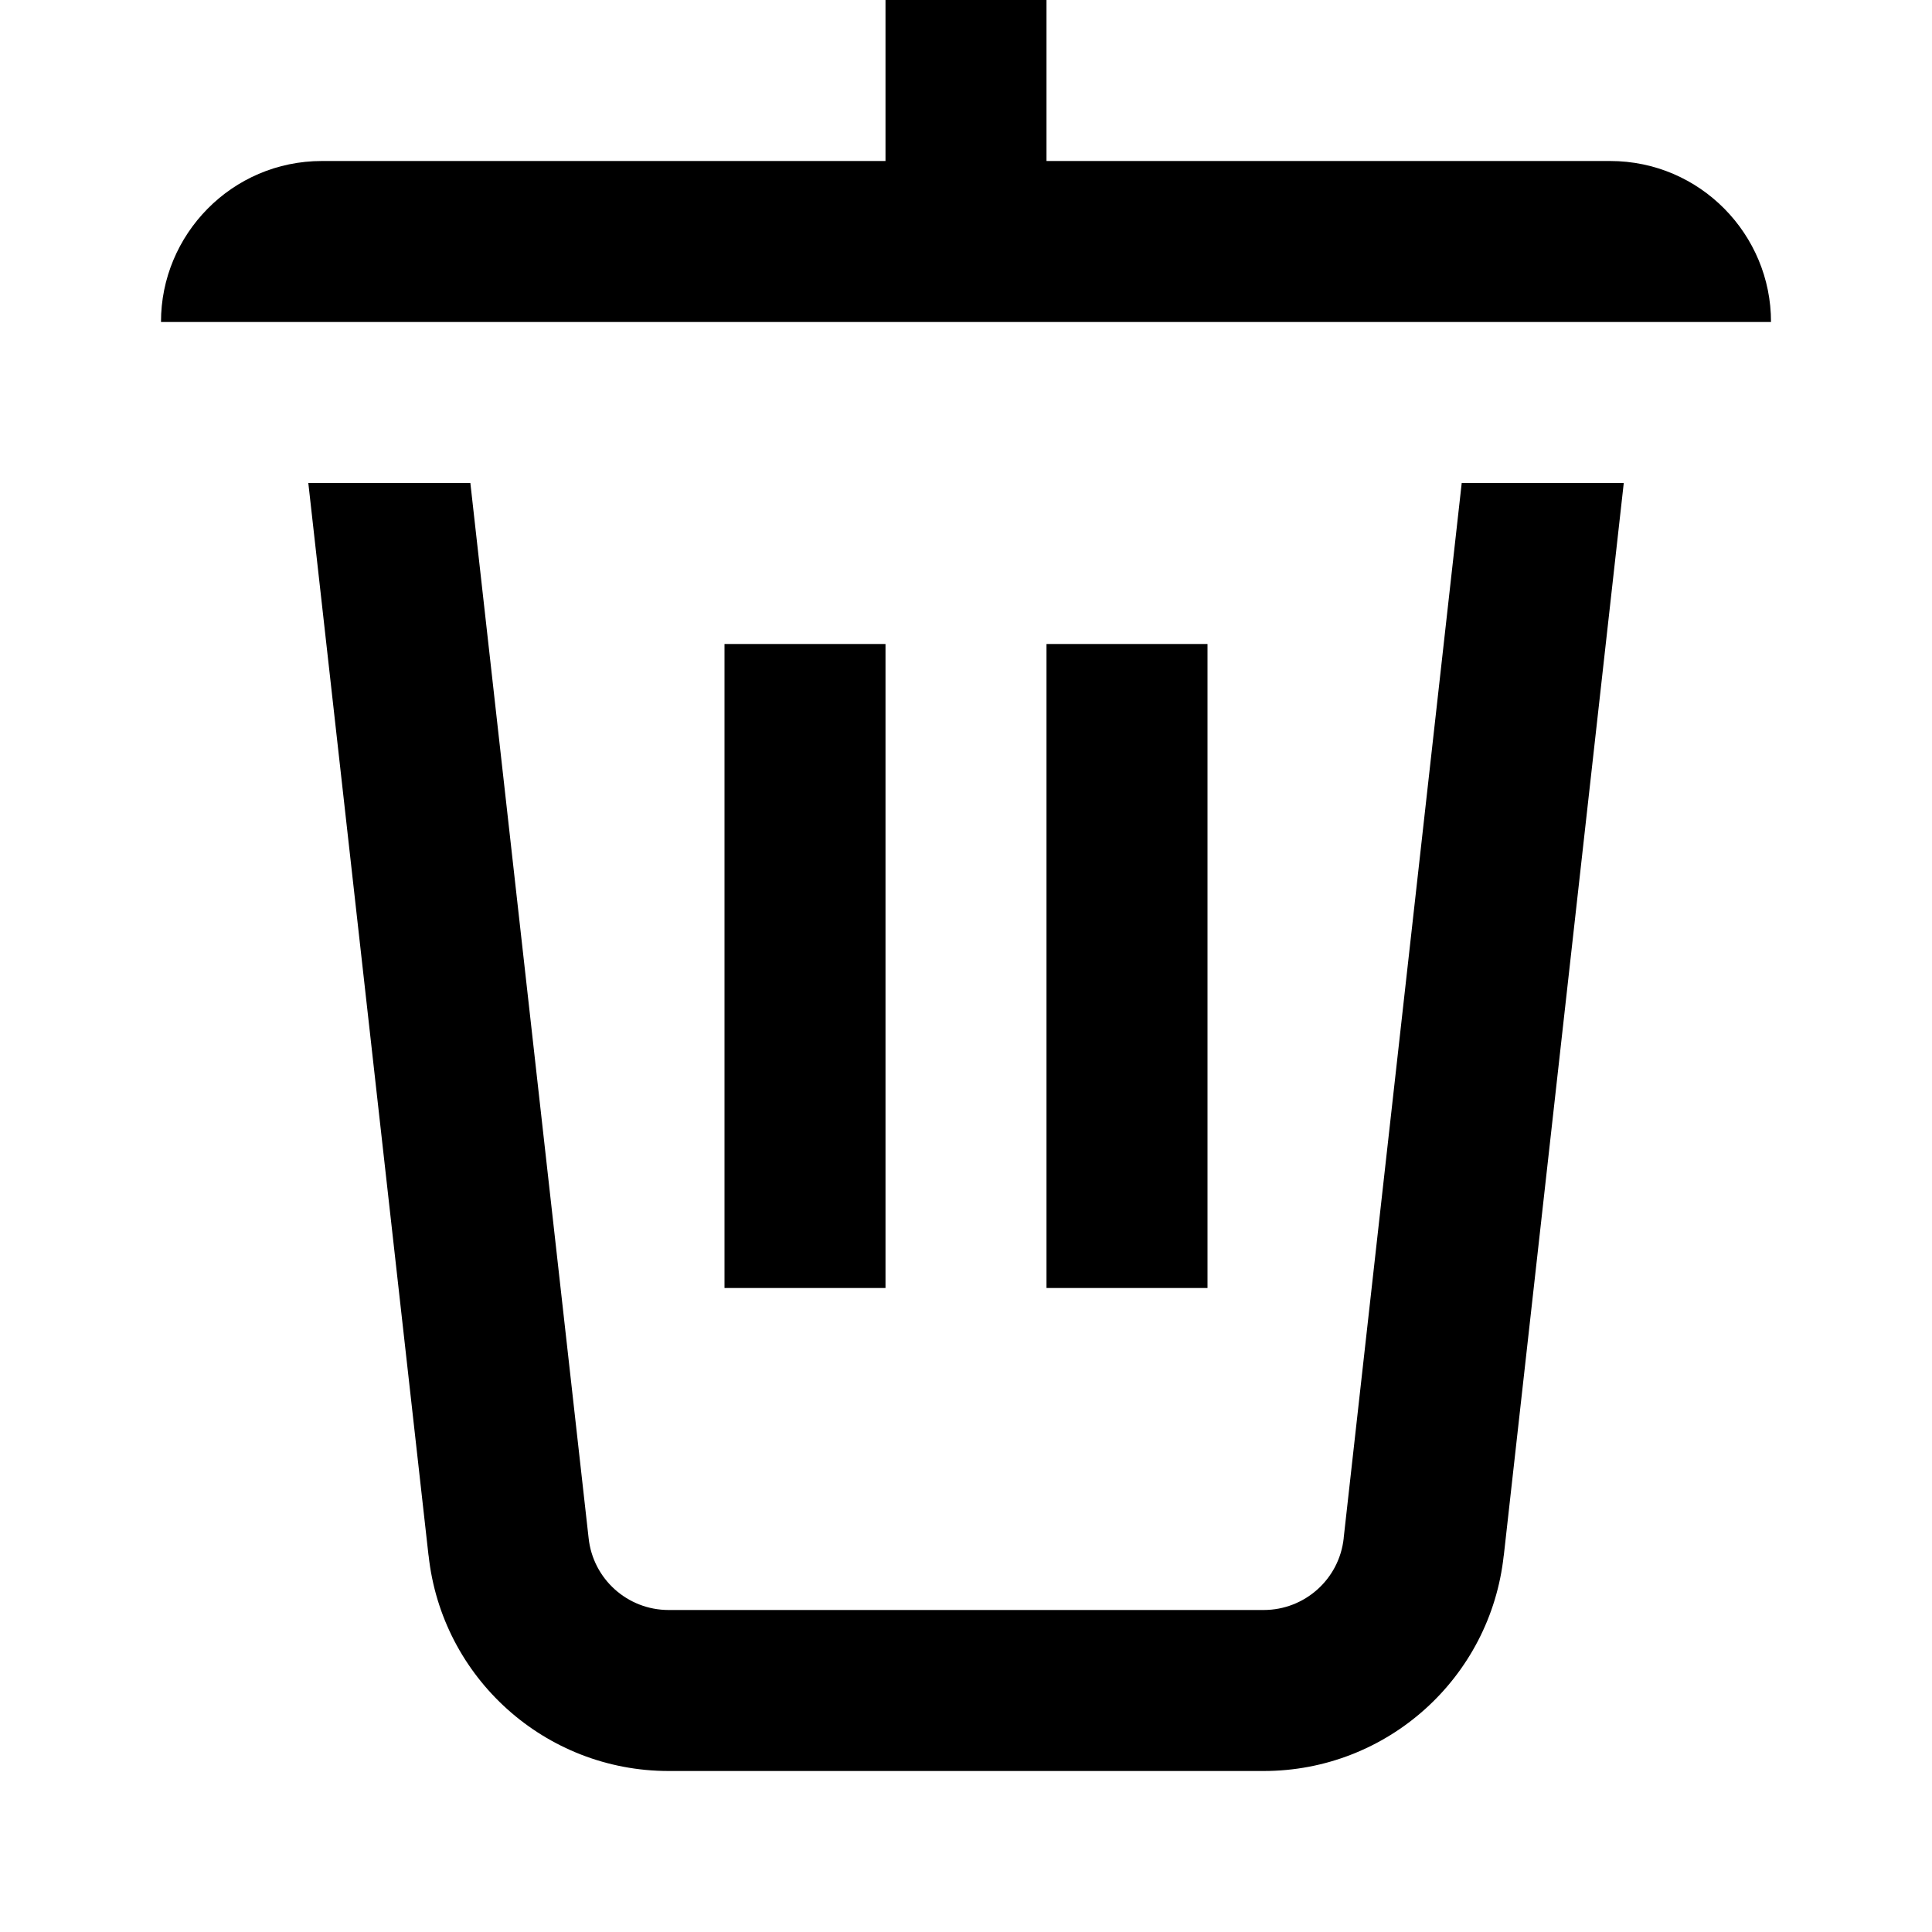
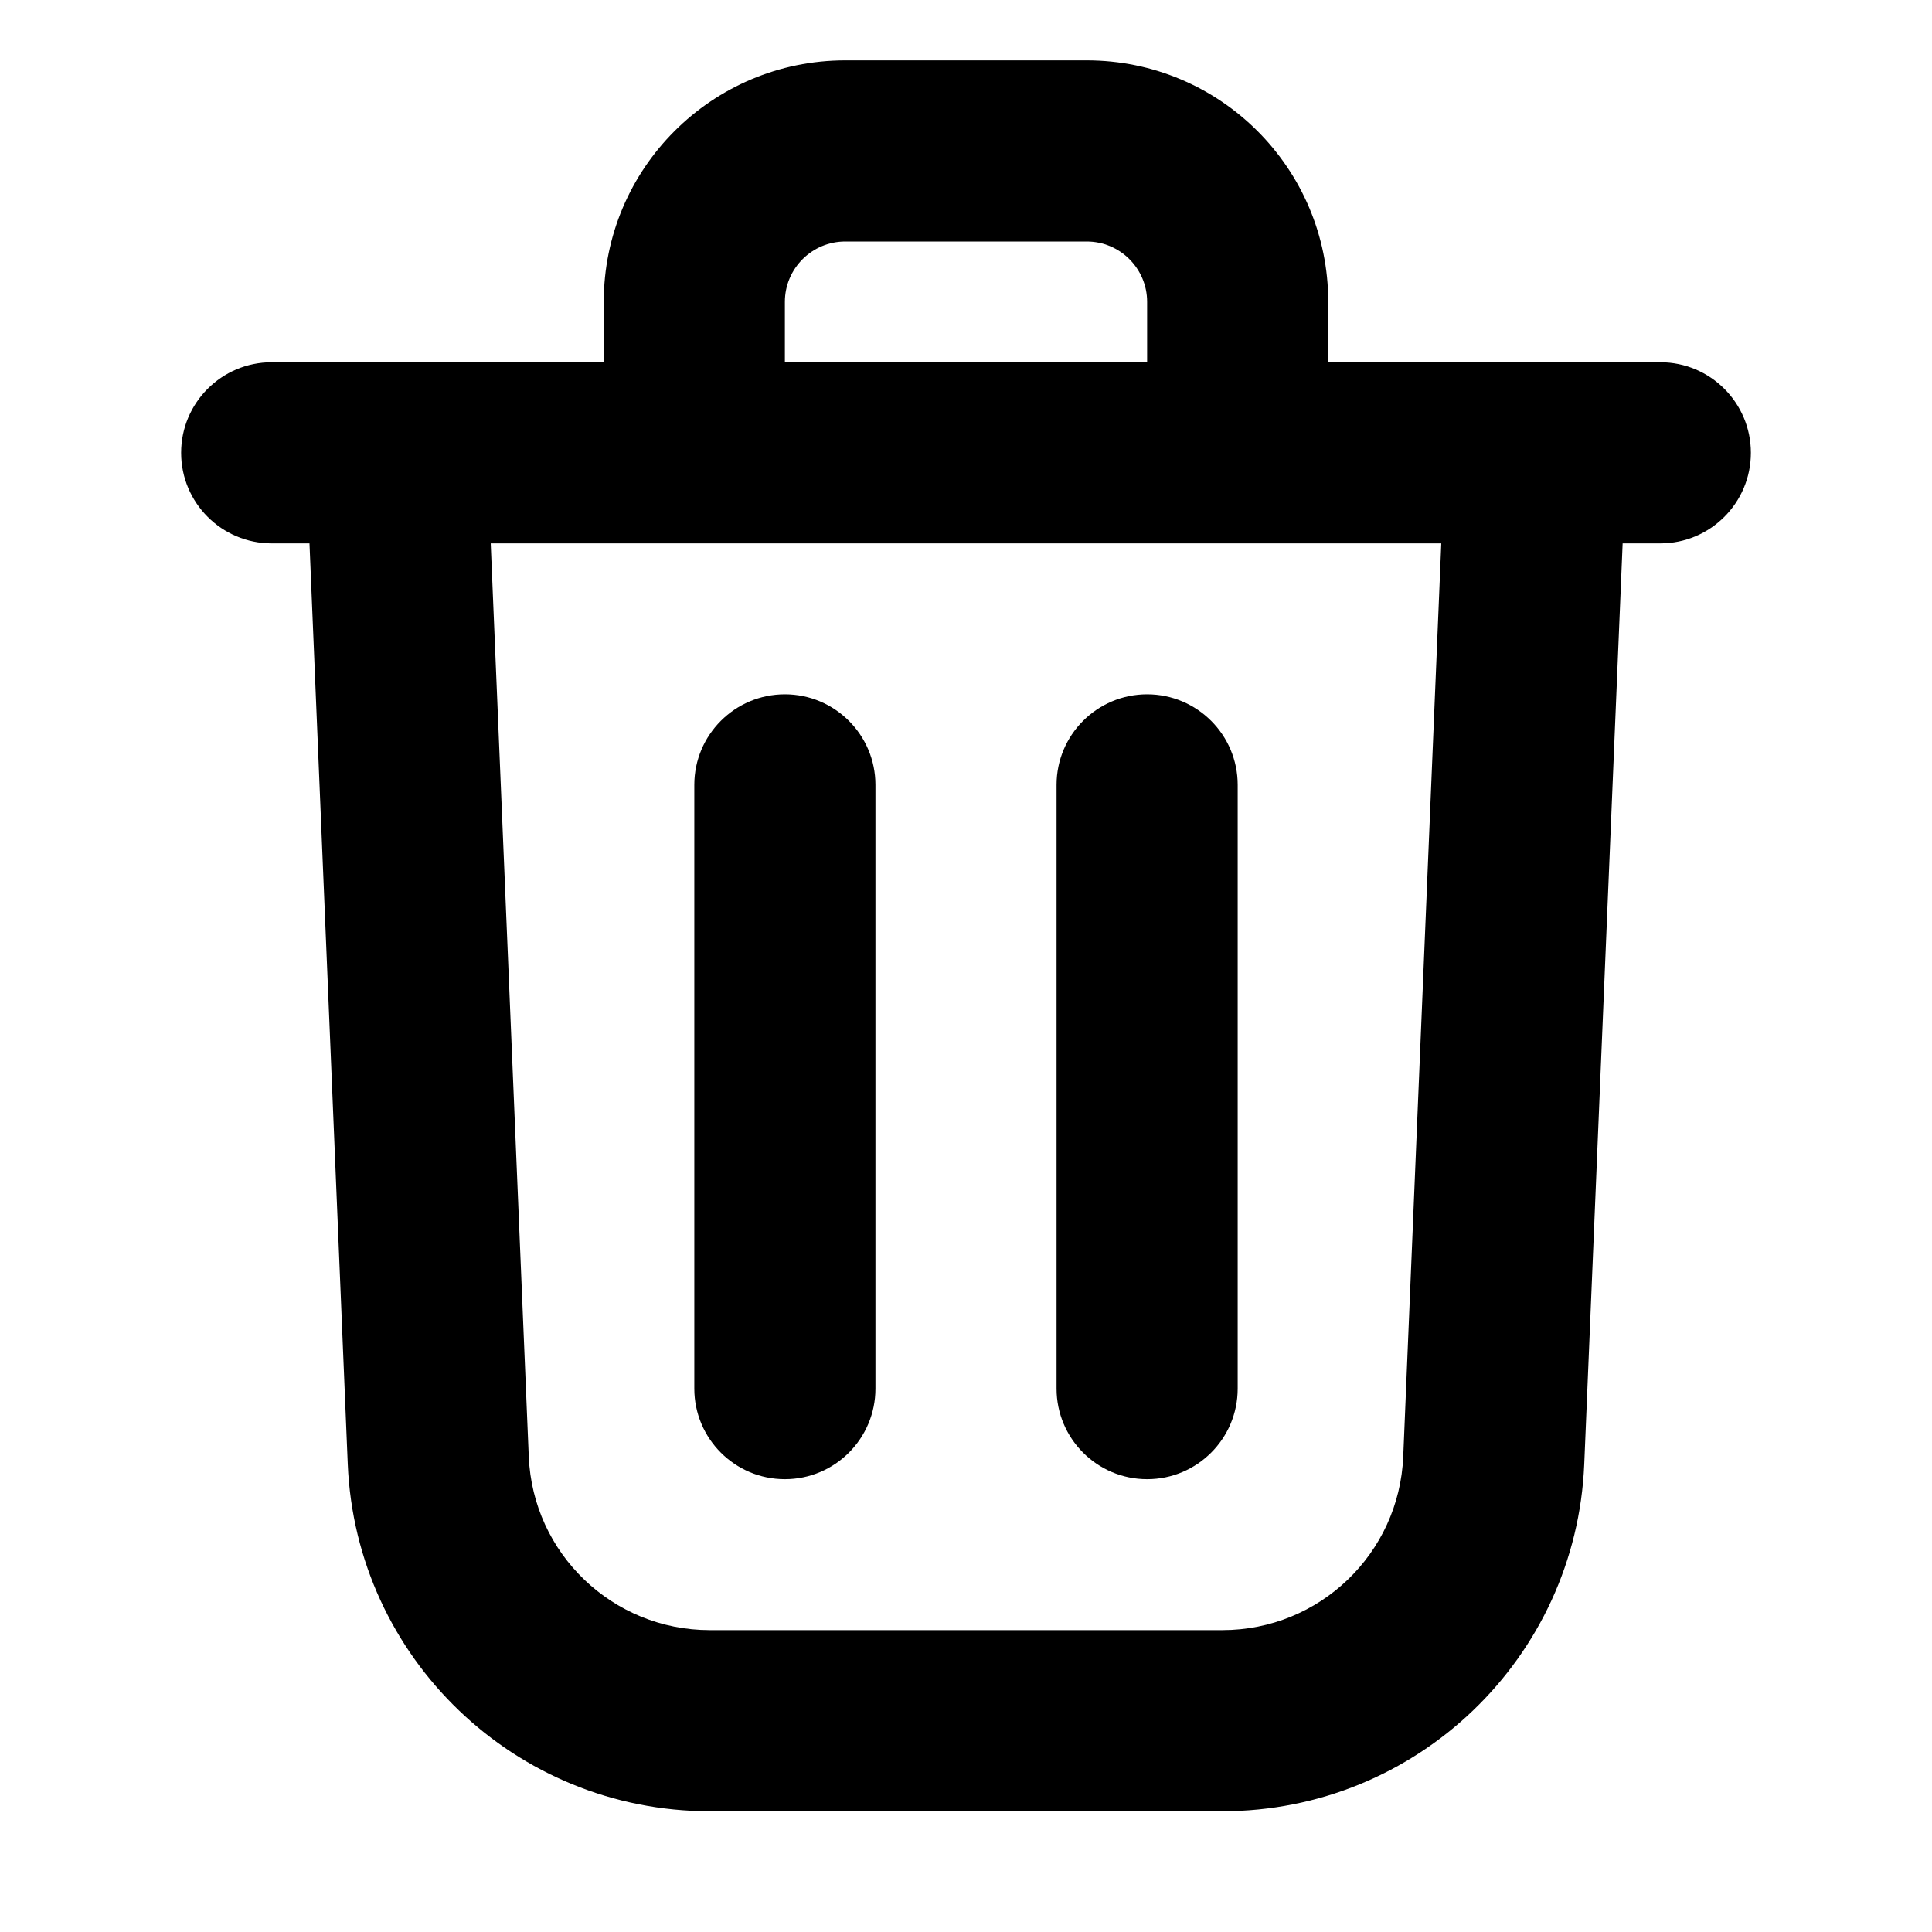
- <svg xmlns="http://www.w3.org/2000/svg" width="24" height="24" viewBox="0 0 24 24" fill="none">
-   <path d="M13 2V0H11V2H4C2.877 2 1.998 2.917 2 4H22C22.002 2.917 21.123 2 20 2H13Z" fill="black" />
-   <path d="M15 8H13V16H15V8Z" fill="black" />
-   <path d="M9 8H11V16H9V8Z" fill="black" />
-   <path d="M18.158 6H20.171L18.681 19.32L18.68 19.322C18.516 20.845 17.23 22 15.698 22H8.306C6.774 22 5.488 20.845 5.324 19.322L5.323 19.32L3.83 6H5.843L7.312 19.107C7.366 19.615 7.795 20 8.306 20H15.698C16.209 20 16.638 19.615 16.692 19.107L16.692 19.102L18.158 6Z" fill="black" />
+ <svg xmlns="http://www.w3.org/2000/svg" width="16" height="16" viewBox="0 0 16 16" fill="none">
+   <path fill-rule="evenodd" clip-rule="evenodd" d="M9 2H7C6.724 2 6.5 2.224 6.5 2.5V3H9.5V2.5C9.5 2.224 9.276 2 9 2ZM11 3V2.5C11 1.395 10.105 0.5 9 0.5H7C5.896 0.5 5 1.395 5 2.5V3H4.001H2.5H2.25C1.836 3 1.5 3.336 1.5 3.75C1.5 4.164 1.836 4.5 2.25 4.5H2.563L2.88 12.125C2.947 13.732 4.269 15 5.878 15H10.123C11.731 15 13.053 13.732 13.12 12.125L13.438 4.5H13.75C14.164 4.5 14.5 4.164 14.5 3.75C14.5 3.336 14.164 3 13.75 3H13.5H11.999H11ZM11.936 4.5H11H9.5H6.5H5H4.064L4.379 12.062C4.412 12.866 5.074 13.5 5.878 13.5H10.123C10.927 13.5 11.588 12.866 11.621 12.062L11.936 4.5ZM5.75 6.5V11.5C5.75 11.914 6.086 12.25 6.5 12.25C6.914 12.25 7.25 11.914 7.25 11.5V6.5C7.25 6.086 6.914 5.75 6.5 5.75C6.086 5.75 5.75 6.086 5.75 6.5ZM9.5 5.75C9.914 5.75 10.25 6.086 10.25 6.5V11.5C10.25 11.914 9.914 12.25 9.5 12.25C9.086 12.25 8.75 11.914 8.75 11.5V6.5C8.75 6.086 9.086 5.75 9.5 5.75Z" fill="black" style="fill:black;fill-opacity:1;" />
</svg>
